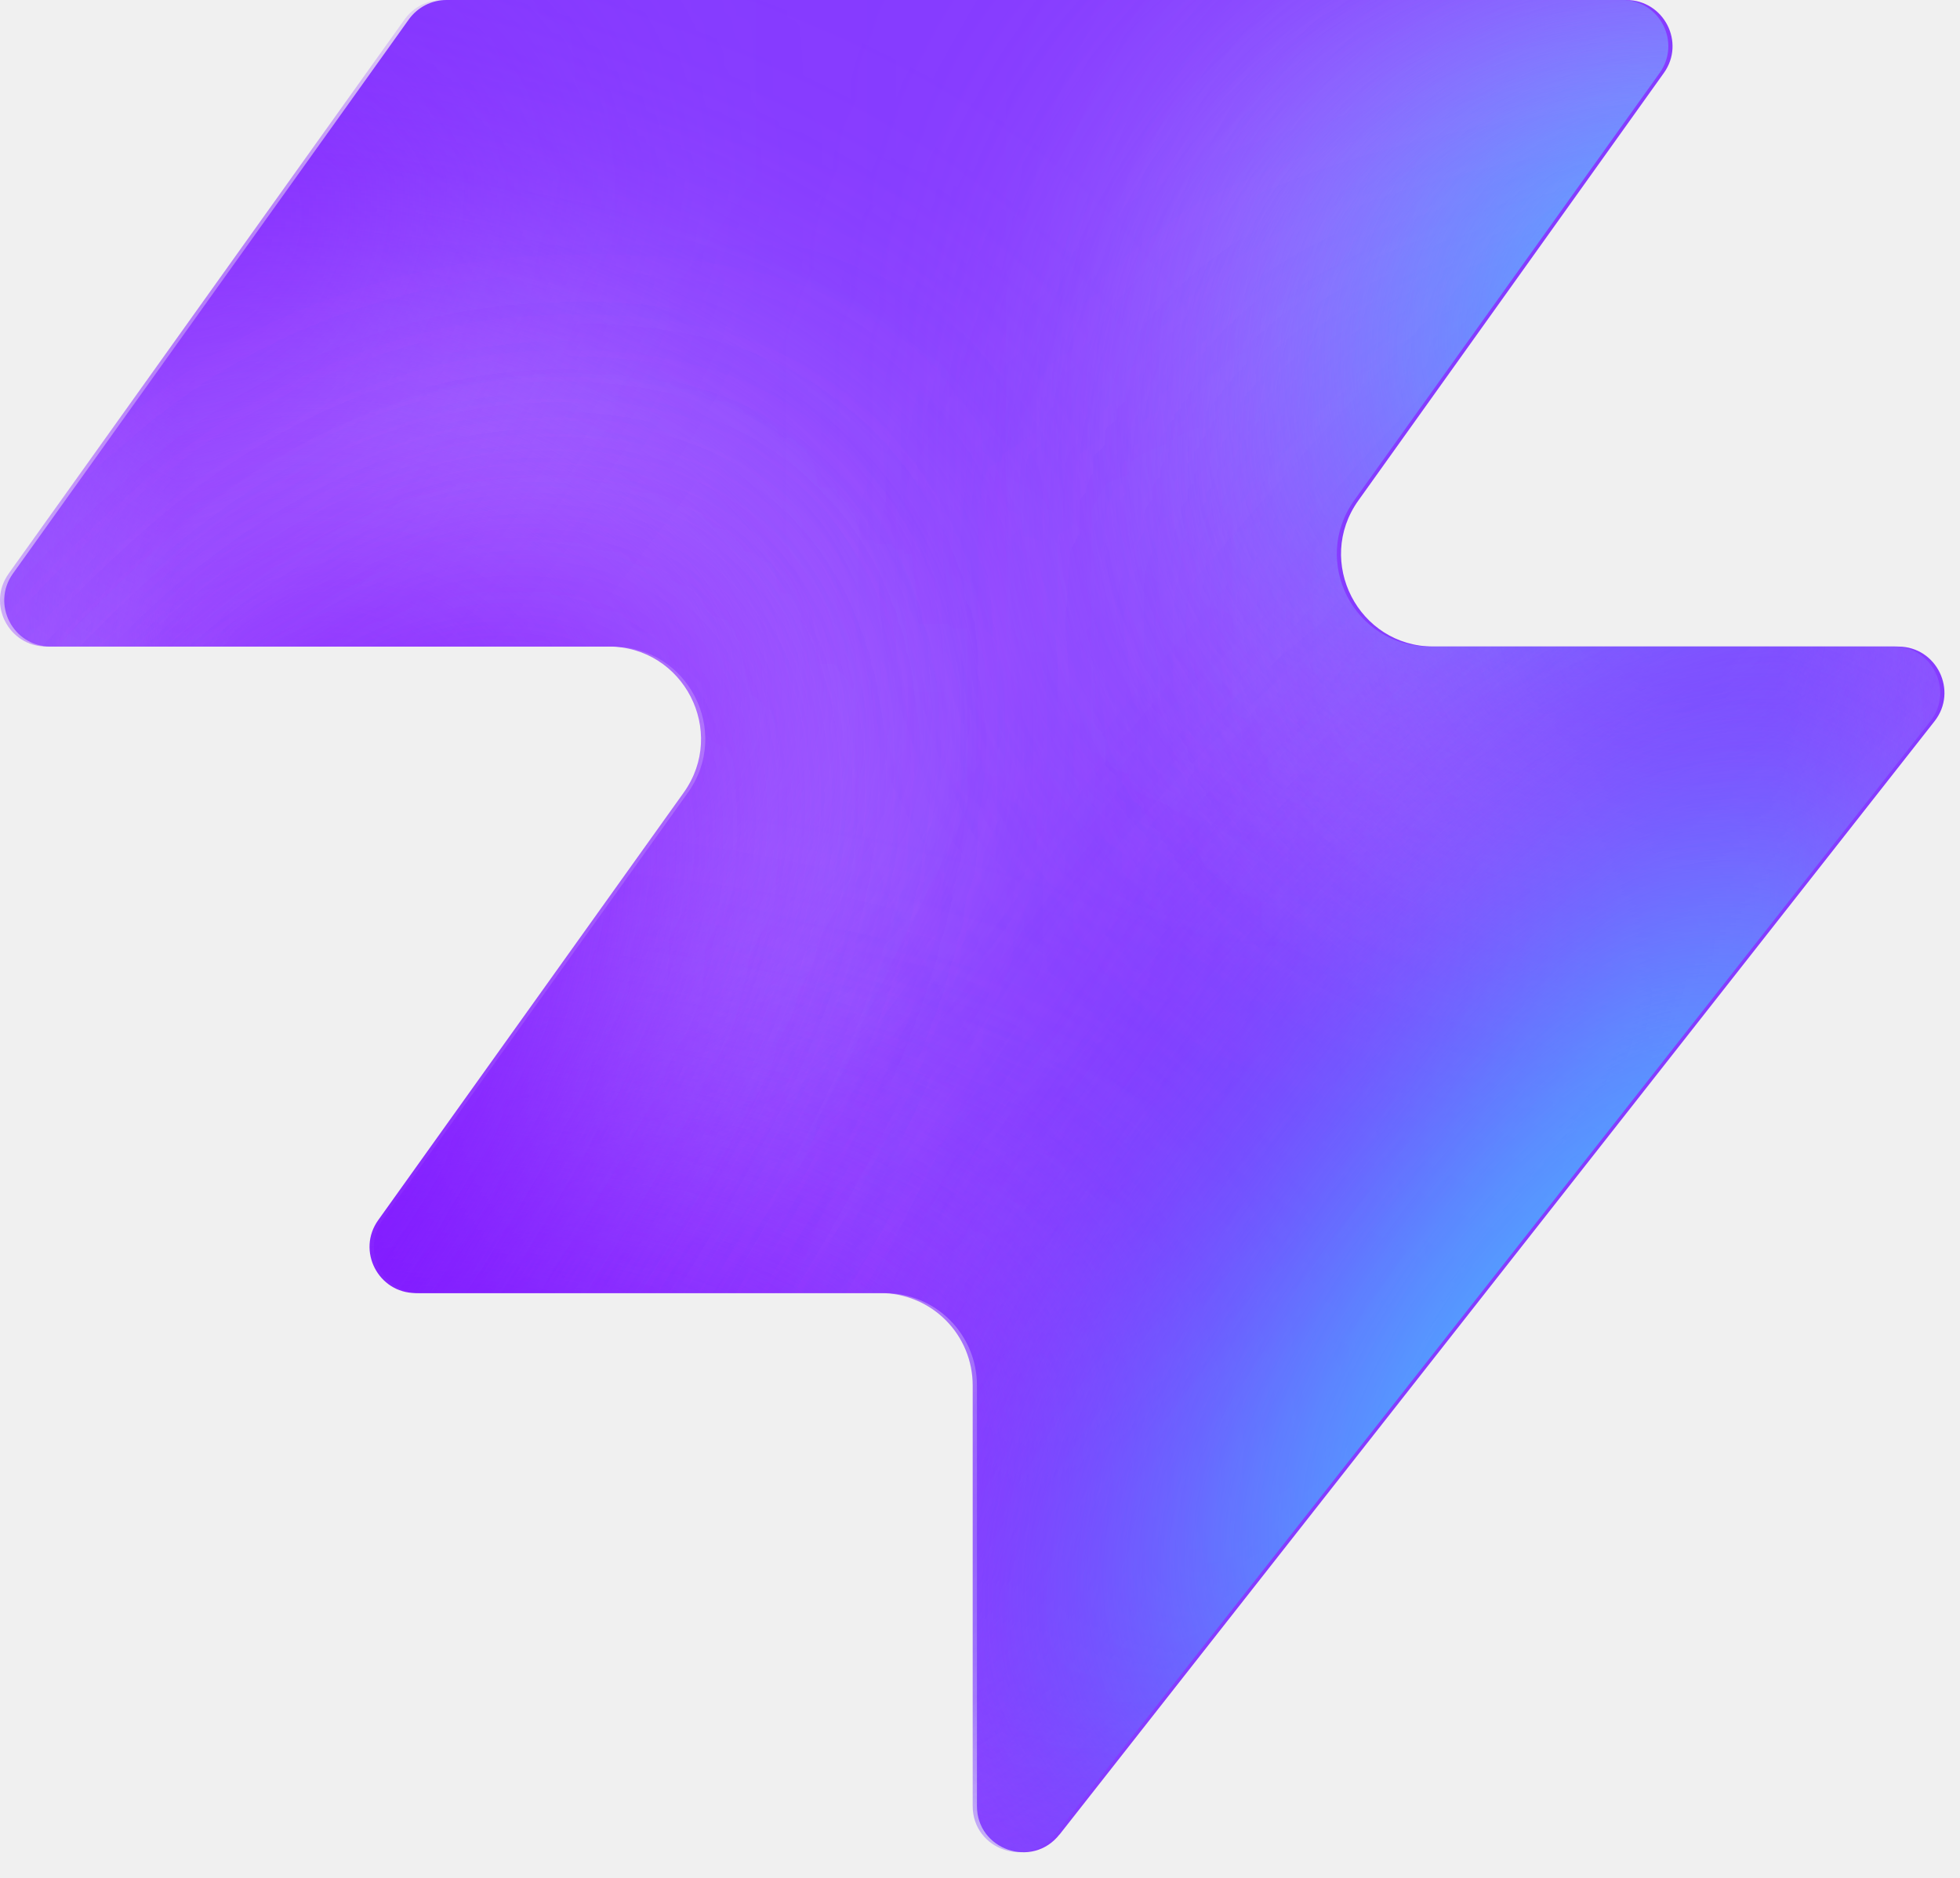
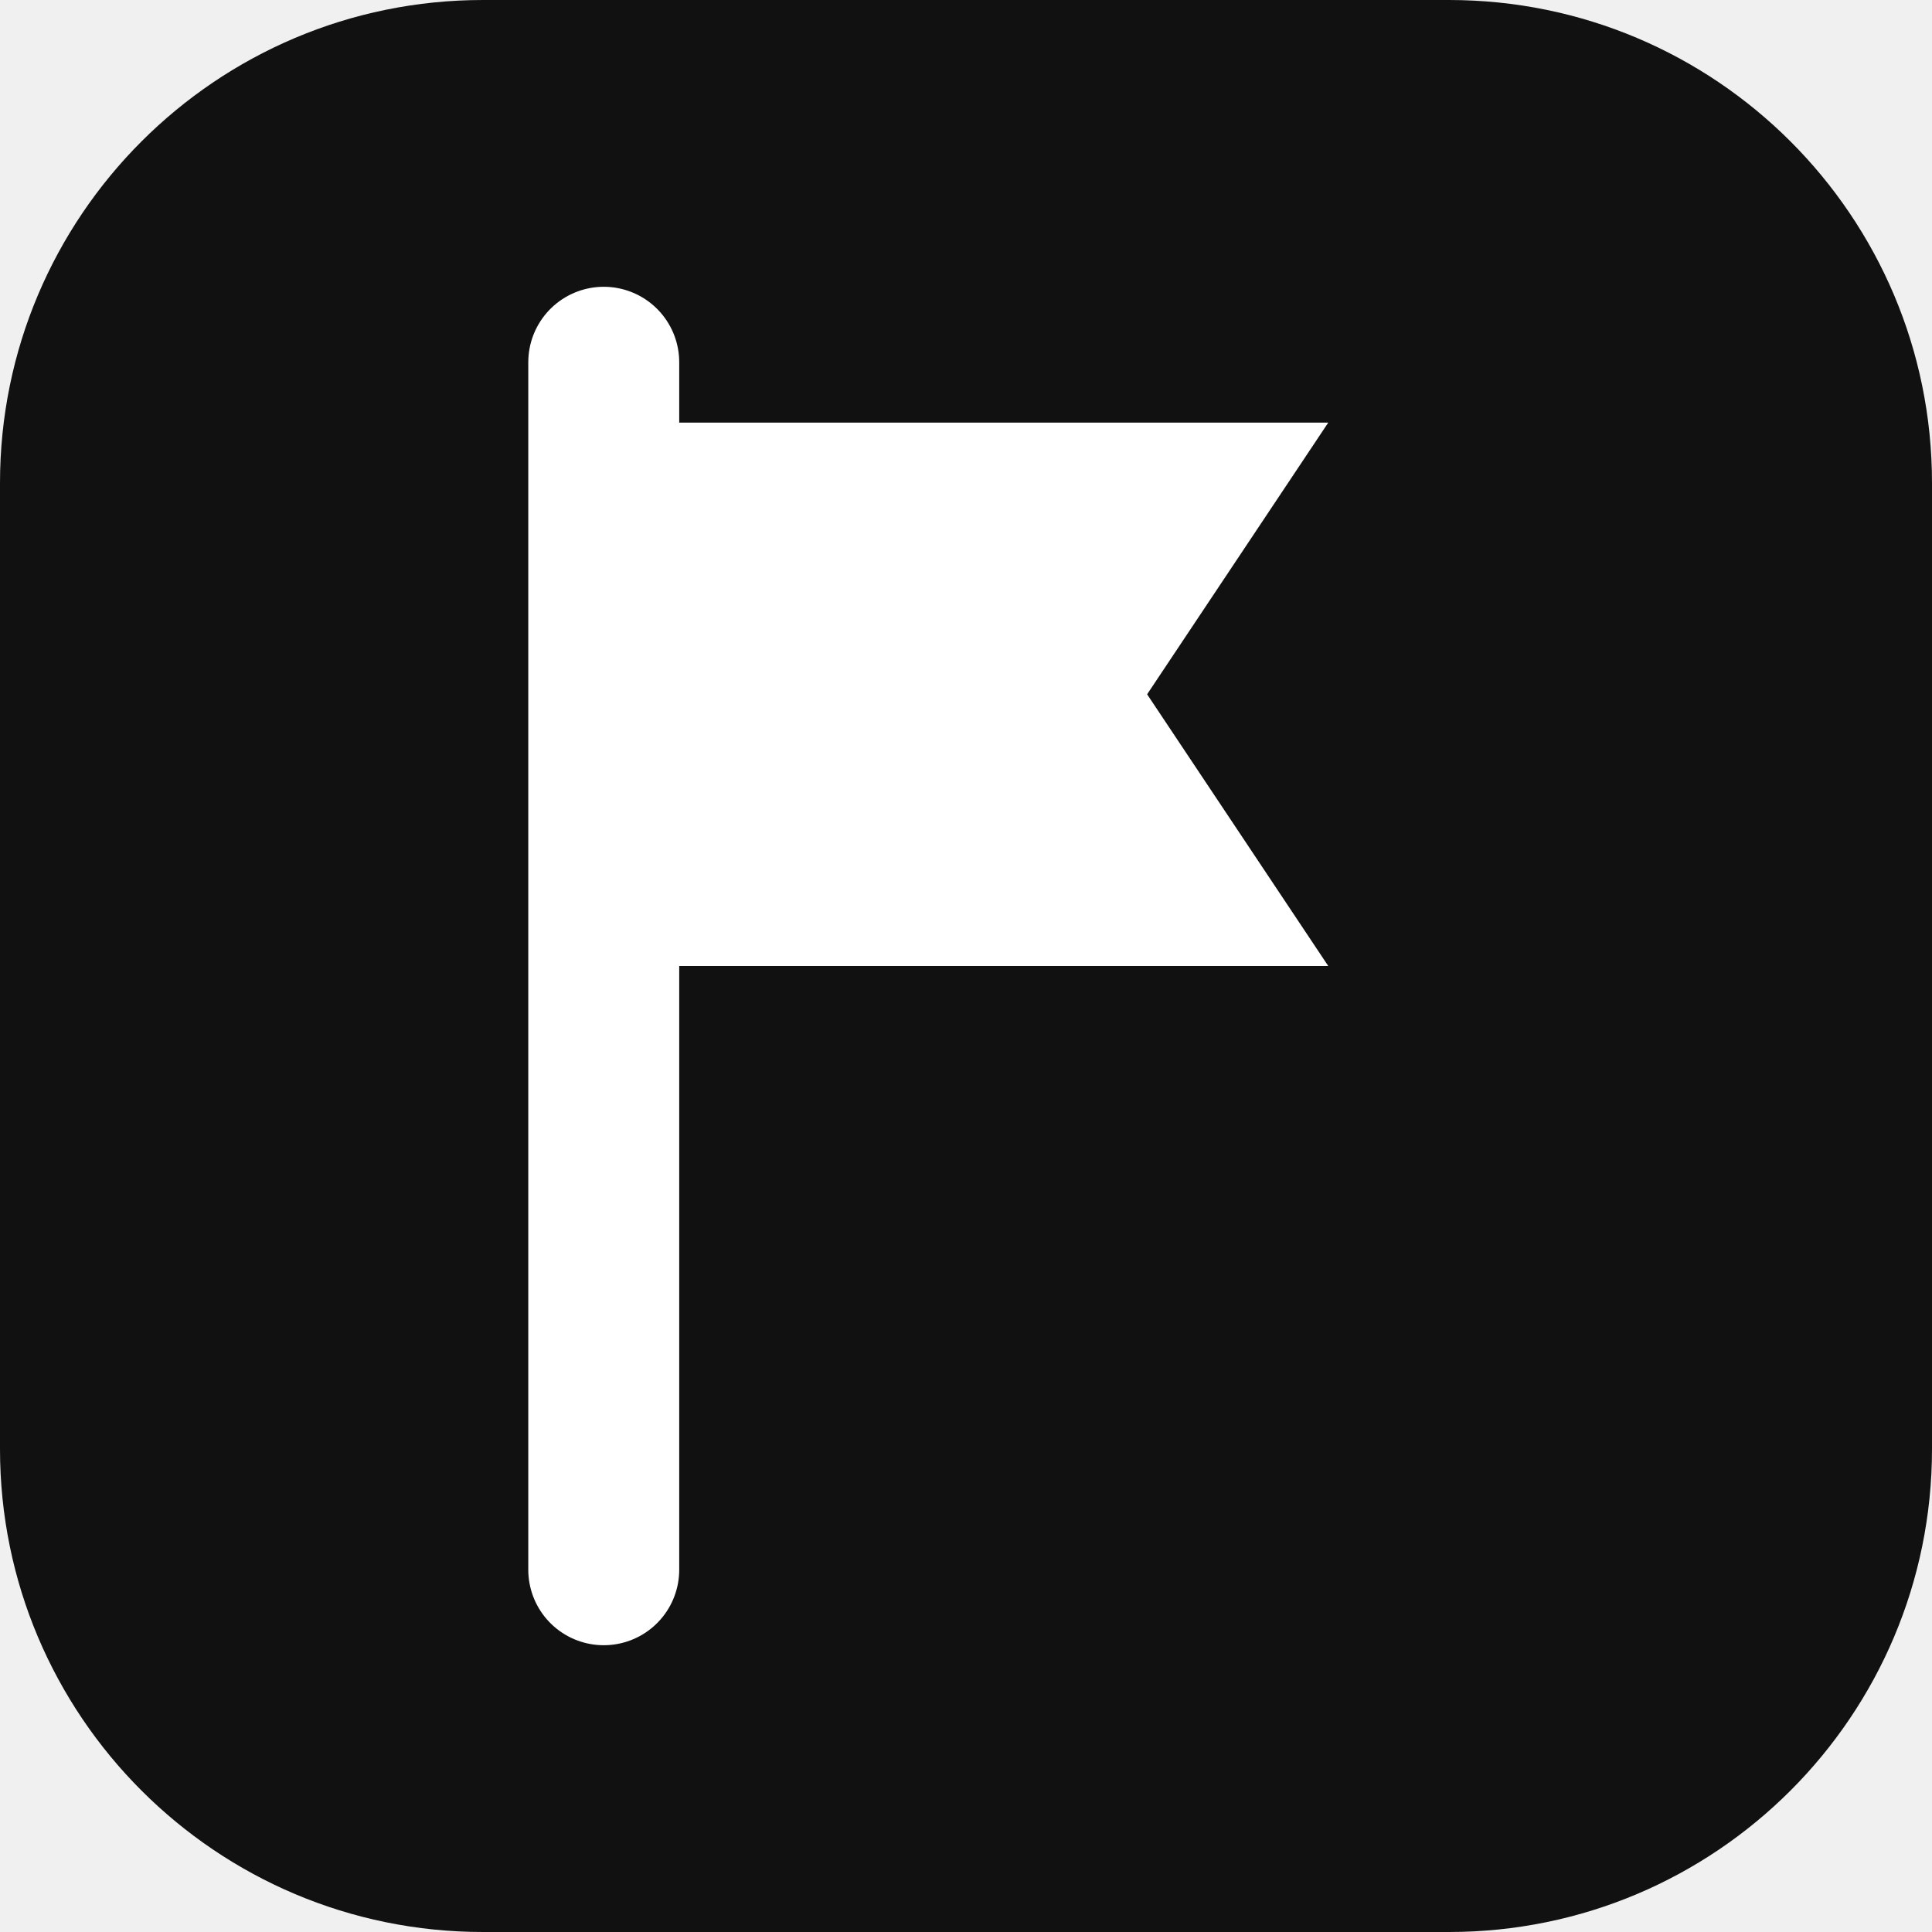
- <svg xmlns="http://www.w3.org/2000/svg" width="48" height="46" fill="none" viewBox="0 0 48 46">
-   <path fill="#863bff" d="M25.946 44.938c-.664.845-2.021.375-2.021-.698V33.937a2.26 2.26 0 0 0-2.262-2.262H10.287c-.92 0-1.456-1.04-.92-1.788l7.48-10.471c1.07-1.497 0-3.578-1.842-3.578H1.237c-.92 0-1.456-1.04-.92-1.788L10.013.474c.214-.297.556-.474.92-.474h28.894c.92 0 1.456 1.04.92 1.788l-7.48 10.471c-1.07 1.498 0 3.579 1.842 3.579h11.377c.943 0 1.473 1.088.89 1.83L25.947 44.94z" style="fill:#863bff;fill:color(display-p3 .525 .23 1);fill-opacity:1" />
-   <mask id="a" width="48" height="46" x="0" y="0" maskUnits="userSpaceOnUse" style="mask-type:alpha">
-     <path fill="#000" d="M25.842 44.938c-.664.844-2.021.375-2.021-.698V33.937a2.26 2.26 0 0 0-2.262-2.262H10.183c-.92 0-1.456-1.04-.92-1.788l7.48-10.471c1.07-1.498 0-3.579-1.842-3.579H1.133c-.92 0-1.456-1.04-.92-1.787L9.91.473c.214-.297.556-.474.92-.474h28.894c.92 0 1.456 1.04.92 1.788l-7.48 10.471c-1.07 1.498 0 3.578 1.842 3.578h11.377c.943 0 1.473 1.088.89 1.832L25.843 44.94z" style="fill:#000;fill-opacity:1" />
-   </mask>
-   <g mask="url(#a)">
-     <g filter="url(#b)">
-       <ellipse cx="5.508" cy="14.704" fill="#ede6ff" rx="5.508" ry="14.704" style="fill:#ede6ff;fill:color(display-p3 .927 .903 1);fill-opacity:1" transform="matrix(.00324 1 1 -.00324 -4.47 31.516)" />
-     </g>
-     <g filter="url(#c)">
-       <ellipse cx="10.399" cy="29.851" fill="#ede6ff" rx="10.399" ry="29.851" style="fill:#ede6ff;fill:color(display-p3 .927 .903 1);fill-opacity:1" transform="matrix(.00324 1 1 -.00324 -39.328 7.883)" />
-     </g>
-     <g filter="url(#d)">
-       <ellipse cx="5.508" cy="30.487" fill="#7e14ff" rx="5.508" ry="30.487" style="fill:#7e14ff;fill:color(display-p3 .492 .077 1);fill-opacity:1" transform="rotate(89.814 -25.913 -14.639)scale(1 -1)" />
-     </g>
-     <g filter="url(#e)">
-       <ellipse cx="5.508" cy="30.599" fill="#7e14ff" rx="5.508" ry="30.599" style="fill:#7e14ff;fill:color(display-p3 .492 .077 1);fill-opacity:1" transform="rotate(89.814 -32.644 -3.334)scale(1 -1)" />
-     </g>
-     <g filter="url(#f)">
-       <ellipse cx="5.508" cy="30.599" fill="#7e14ff" rx="5.508" ry="30.599" style="fill:#7e14ff;fill:color(display-p3 .492 .077 1);fill-opacity:1" transform="matrix(.00324 1 1 -.00324 -34.34 30.47)" />
-     </g>
-     <g filter="url(#g)">
-       <ellipse cx="14.072" cy="22.078" fill="#ede6ff" rx="14.072" ry="22.078" style="fill:#ede6ff;fill:color(display-p3 .927 .903 1);fill-opacity:1" transform="rotate(93.35 24.506 48.493)scale(-1 1)" />
-     </g>
-     <g filter="url(#h)">
-       <ellipse cx="3.47" cy="21.501" fill="#7e14ff" rx="3.47" ry="21.501" style="fill:#7e14ff;fill:color(display-p3 .492 .077 1);fill-opacity:1" transform="rotate(89.009 28.708 47.59)scale(-1 1)" />
-     </g>
-     <g filter="url(#i)">
-       <ellipse cx="3.47" cy="21.501" fill="#7e14ff" rx="3.47" ry="21.501" style="fill:#7e14ff;fill:color(display-p3 .492 .077 1);fill-opacity:1" transform="rotate(89.009 28.708 47.59)scale(-1 1)" />
-     </g>
-     <g filter="url(#j)">
-       <ellipse cx=".387" cy="8.972" fill="#7e14ff" rx="4.407" ry="29.108" style="fill:#7e14ff;fill:color(display-p3 .492 .077 1);fill-opacity:1" transform="rotate(39.51 .387 8.972)" />
-     </g>
-     <g filter="url(#k)">
-       <ellipse cx="47.523" cy="-6.092" fill="#7e14ff" rx="4.407" ry="29.108" style="fill:#7e14ff;fill:color(display-p3 .492 .077 1);fill-opacity:1" transform="rotate(37.892 47.523 -6.092)" />
-     </g>
-     <g filter="url(#l)">
-       <ellipse cx="41.412" cy="6.333" fill="#47bfff" rx="5.971" ry="9.665" style="fill:#47bfff;fill:color(display-p3 .28 .748 1);fill-opacity:1" transform="rotate(37.892 41.412 6.333)" />
-     </g>
-     <g filter="url(#m)">
-       <ellipse cx="-1.879" cy="38.332" fill="#7e14ff" rx="4.407" ry="29.108" style="fill:#7e14ff;fill:color(display-p3 .492 .077 1);fill-opacity:1" transform="rotate(37.892 -1.88 38.332)" />
-     </g>
-     <g filter="url(#n)">
-       <ellipse cx="-1.879" cy="38.332" fill="#7e14ff" rx="4.407" ry="29.108" style="fill:#7e14ff;fill:color(display-p3 .492 .077 1);fill-opacity:1" transform="rotate(37.892 -1.88 38.332)" />
-     </g>
-     <g filter="url(#o)">
-       <ellipse cx="35.651" cy="29.907" fill="#7e14ff" rx="4.407" ry="29.108" style="fill:#7e14ff;fill:color(display-p3 .492 .077 1);fill-opacity:1" transform="rotate(37.892 35.651 29.907)" />
-     </g>
-     <g filter="url(#p)">
-       <ellipse cx="38.418" cy="32.4" fill="#47bfff" rx="5.971" ry="15.297" style="fill:#47bfff;fill:color(display-p3 .28 .748 1);fill-opacity:1" transform="rotate(37.892 38.418 32.4)" />
-     </g>
-   </g>
-   <defs>
-     <filter id="b" width="60.045" height="41.654" x="-19.77" y="16.149" color-interpolation-filters="sRGB" filterUnits="userSpaceOnUse">
-       <feFlood flood-opacity="0" result="BackgroundImageFix" />
-       <feBlend in="SourceGraphic" in2="BackgroundImageFix" result="shape" />
-       <feGaussianBlur result="effect1_foregroundBlur_2002_17158" stdDeviation="7.659" />
-     </filter>
-     <filter id="c" width="90.34" height="51.437" x="-54.613" y="-7.533" color-interpolation-filters="sRGB" filterUnits="userSpaceOnUse">
-       <feFlood flood-opacity="0" result="BackgroundImageFix" />
-       <feBlend in="SourceGraphic" in2="BackgroundImageFix" result="shape" />
-       <feGaussianBlur result="effect1_foregroundBlur_2002_17158" stdDeviation="7.659" />
-     </filter>
-     <filter id="d" width="79.355" height="29.4" x="-49.64" y="2.03" color-interpolation-filters="sRGB" filterUnits="userSpaceOnUse">
-       <feFlood flood-opacity="0" result="BackgroundImageFix" />
-       <feBlend in="SourceGraphic" in2="BackgroundImageFix" result="shape" />
-       <feGaussianBlur result="effect1_foregroundBlur_2002_17158" stdDeviation="4.596" />
-     </filter>
-     <filter id="e" width="79.579" height="29.4" x="-45.045" y="20.029" color-interpolation-filters="sRGB" filterUnits="userSpaceOnUse">
-       <feFlood flood-opacity="0" result="BackgroundImageFix" />
-       <feBlend in="SourceGraphic" in2="BackgroundImageFix" result="shape" />
-       <feGaussianBlur result="effect1_foregroundBlur_2002_17158" stdDeviation="4.596" />
-     </filter>
-     <filter id="f" width="79.579" height="29.4" x="-43.513" y="21.178" color-interpolation-filters="sRGB" filterUnits="userSpaceOnUse">
-       <feFlood flood-opacity="0" result="BackgroundImageFix" />
-       <feBlend in="SourceGraphic" in2="BackgroundImageFix" result="shape" />
-       <feGaussianBlur result="effect1_foregroundBlur_2002_17158" stdDeviation="4.596" />
-     </filter>
-     <filter id="g" width="74.749" height="58.852" x="15.756" y="-17.901" color-interpolation-filters="sRGB" filterUnits="userSpaceOnUse">
-       <feFlood flood-opacity="0" result="BackgroundImageFix" />
-       <feBlend in="SourceGraphic" in2="BackgroundImageFix" result="shape" />
-       <feGaussianBlur result="effect1_foregroundBlur_2002_17158" stdDeviation="7.659" />
-     </filter>
-     <filter id="h" width="61.377" height="25.362" x="23.548" y="2.284" color-interpolation-filters="sRGB" filterUnits="userSpaceOnUse">
-       <feFlood flood-opacity="0" result="BackgroundImageFix" />
-       <feBlend in="SourceGraphic" in2="BackgroundImageFix" result="shape" />
-       <feGaussianBlur result="effect1_foregroundBlur_2002_17158" stdDeviation="4.596" />
-     </filter>
-     <filter id="i" width="61.377" height="25.362" x="23.548" y="2.284" color-interpolation-filters="sRGB" filterUnits="userSpaceOnUse">
-       <feFlood flood-opacity="0" result="BackgroundImageFix" />
-       <feBlend in="SourceGraphic" in2="BackgroundImageFix" result="shape" />
-       <feGaussianBlur result="effect1_foregroundBlur_2002_17158" stdDeviation="4.596" />
-     </filter>
-     <filter id="j" width="56.045" height="63.649" x="-27.636" y="-22.853" color-interpolation-filters="sRGB" filterUnits="userSpaceOnUse">
-       <feFlood flood-opacity="0" result="BackgroundImageFix" />
-       <feBlend in="SourceGraphic" in2="BackgroundImageFix" result="shape" />
-       <feGaussianBlur result="effect1_foregroundBlur_2002_17158" stdDeviation="4.596" />
-     </filter>
-     <filter id="k" width="54.814" height="64.646" x="20.116" y="-38.415" color-interpolation-filters="sRGB" filterUnits="userSpaceOnUse">
-       <feFlood flood-opacity="0" result="BackgroundImageFix" />
-       <feBlend in="SourceGraphic" in2="BackgroundImageFix" result="shape" />
-       <feGaussianBlur result="effect1_foregroundBlur_2002_17158" stdDeviation="4.596" />
-     </filter>
-     <filter id="l" width="33.541" height="35.313" x="24.641" y="-11.323" color-interpolation-filters="sRGB" filterUnits="userSpaceOnUse">
-       <feFlood flood-opacity="0" result="BackgroundImageFix" />
-       <feBlend in="SourceGraphic" in2="BackgroundImageFix" result="shape" />
-       <feGaussianBlur result="effect1_foregroundBlur_2002_17158" stdDeviation="4.596" />
-     </filter>
-     <filter id="m" width="54.814" height="64.646" x="-29.286" y="6.009" color-interpolation-filters="sRGB" filterUnits="userSpaceOnUse">
-       <feFlood flood-opacity="0" result="BackgroundImageFix" />
-       <feBlend in="SourceGraphic" in2="BackgroundImageFix" result="shape" />
-       <feGaussianBlur result="effect1_foregroundBlur_2002_17158" stdDeviation="4.596" />
-     </filter>
-     <filter id="n" width="54.814" height="64.646" x="-29.286" y="6.009" color-interpolation-filters="sRGB" filterUnits="userSpaceOnUse">
-       <feFlood flood-opacity="0" result="BackgroundImageFix" />
-       <feBlend in="SourceGraphic" in2="BackgroundImageFix" result="shape" />
-       <feGaussianBlur result="effect1_foregroundBlur_2002_17158" stdDeviation="4.596" />
-     </filter>
-     <filter id="o" width="54.814" height="64.646" x="8.244" y="-2.416" color-interpolation-filters="sRGB" filterUnits="userSpaceOnUse">
-       <feFlood flood-opacity="0" result="BackgroundImageFix" />
-       <feBlend in="SourceGraphic" in2="BackgroundImageFix" result="shape" />
-       <feGaussianBlur result="effect1_foregroundBlur_2002_17158" stdDeviation="4.596" />
-     </filter>
-     <filter id="p" width="39.409" height="43.623" x="18.713" y="10.588" color-interpolation-filters="sRGB" filterUnits="userSpaceOnUse">
-       <feFlood flood-opacity="0" result="BackgroundImageFix" />
-       <feBlend in="SourceGraphic" in2="BackgroundImageFix" result="shape" />
-       <feGaussianBlur result="effect1_foregroundBlur_2002_17158" stdDeviation="4.596" />
-     </filter>
-   </defs>
+ <svg xmlns="http://www.w3.org/2000/svg" viewBox="0 0 32 32">
+   <rect width="32" height="32" rx="8" fill="#111" />
+   <path d="M10 6v20" stroke="#fff" stroke-width="2.5" stroke-linecap="round" />
+   <path d="M10 7h12l-3 4.5 3 4.5H10V7z" fill="#fff" />
</svg>
